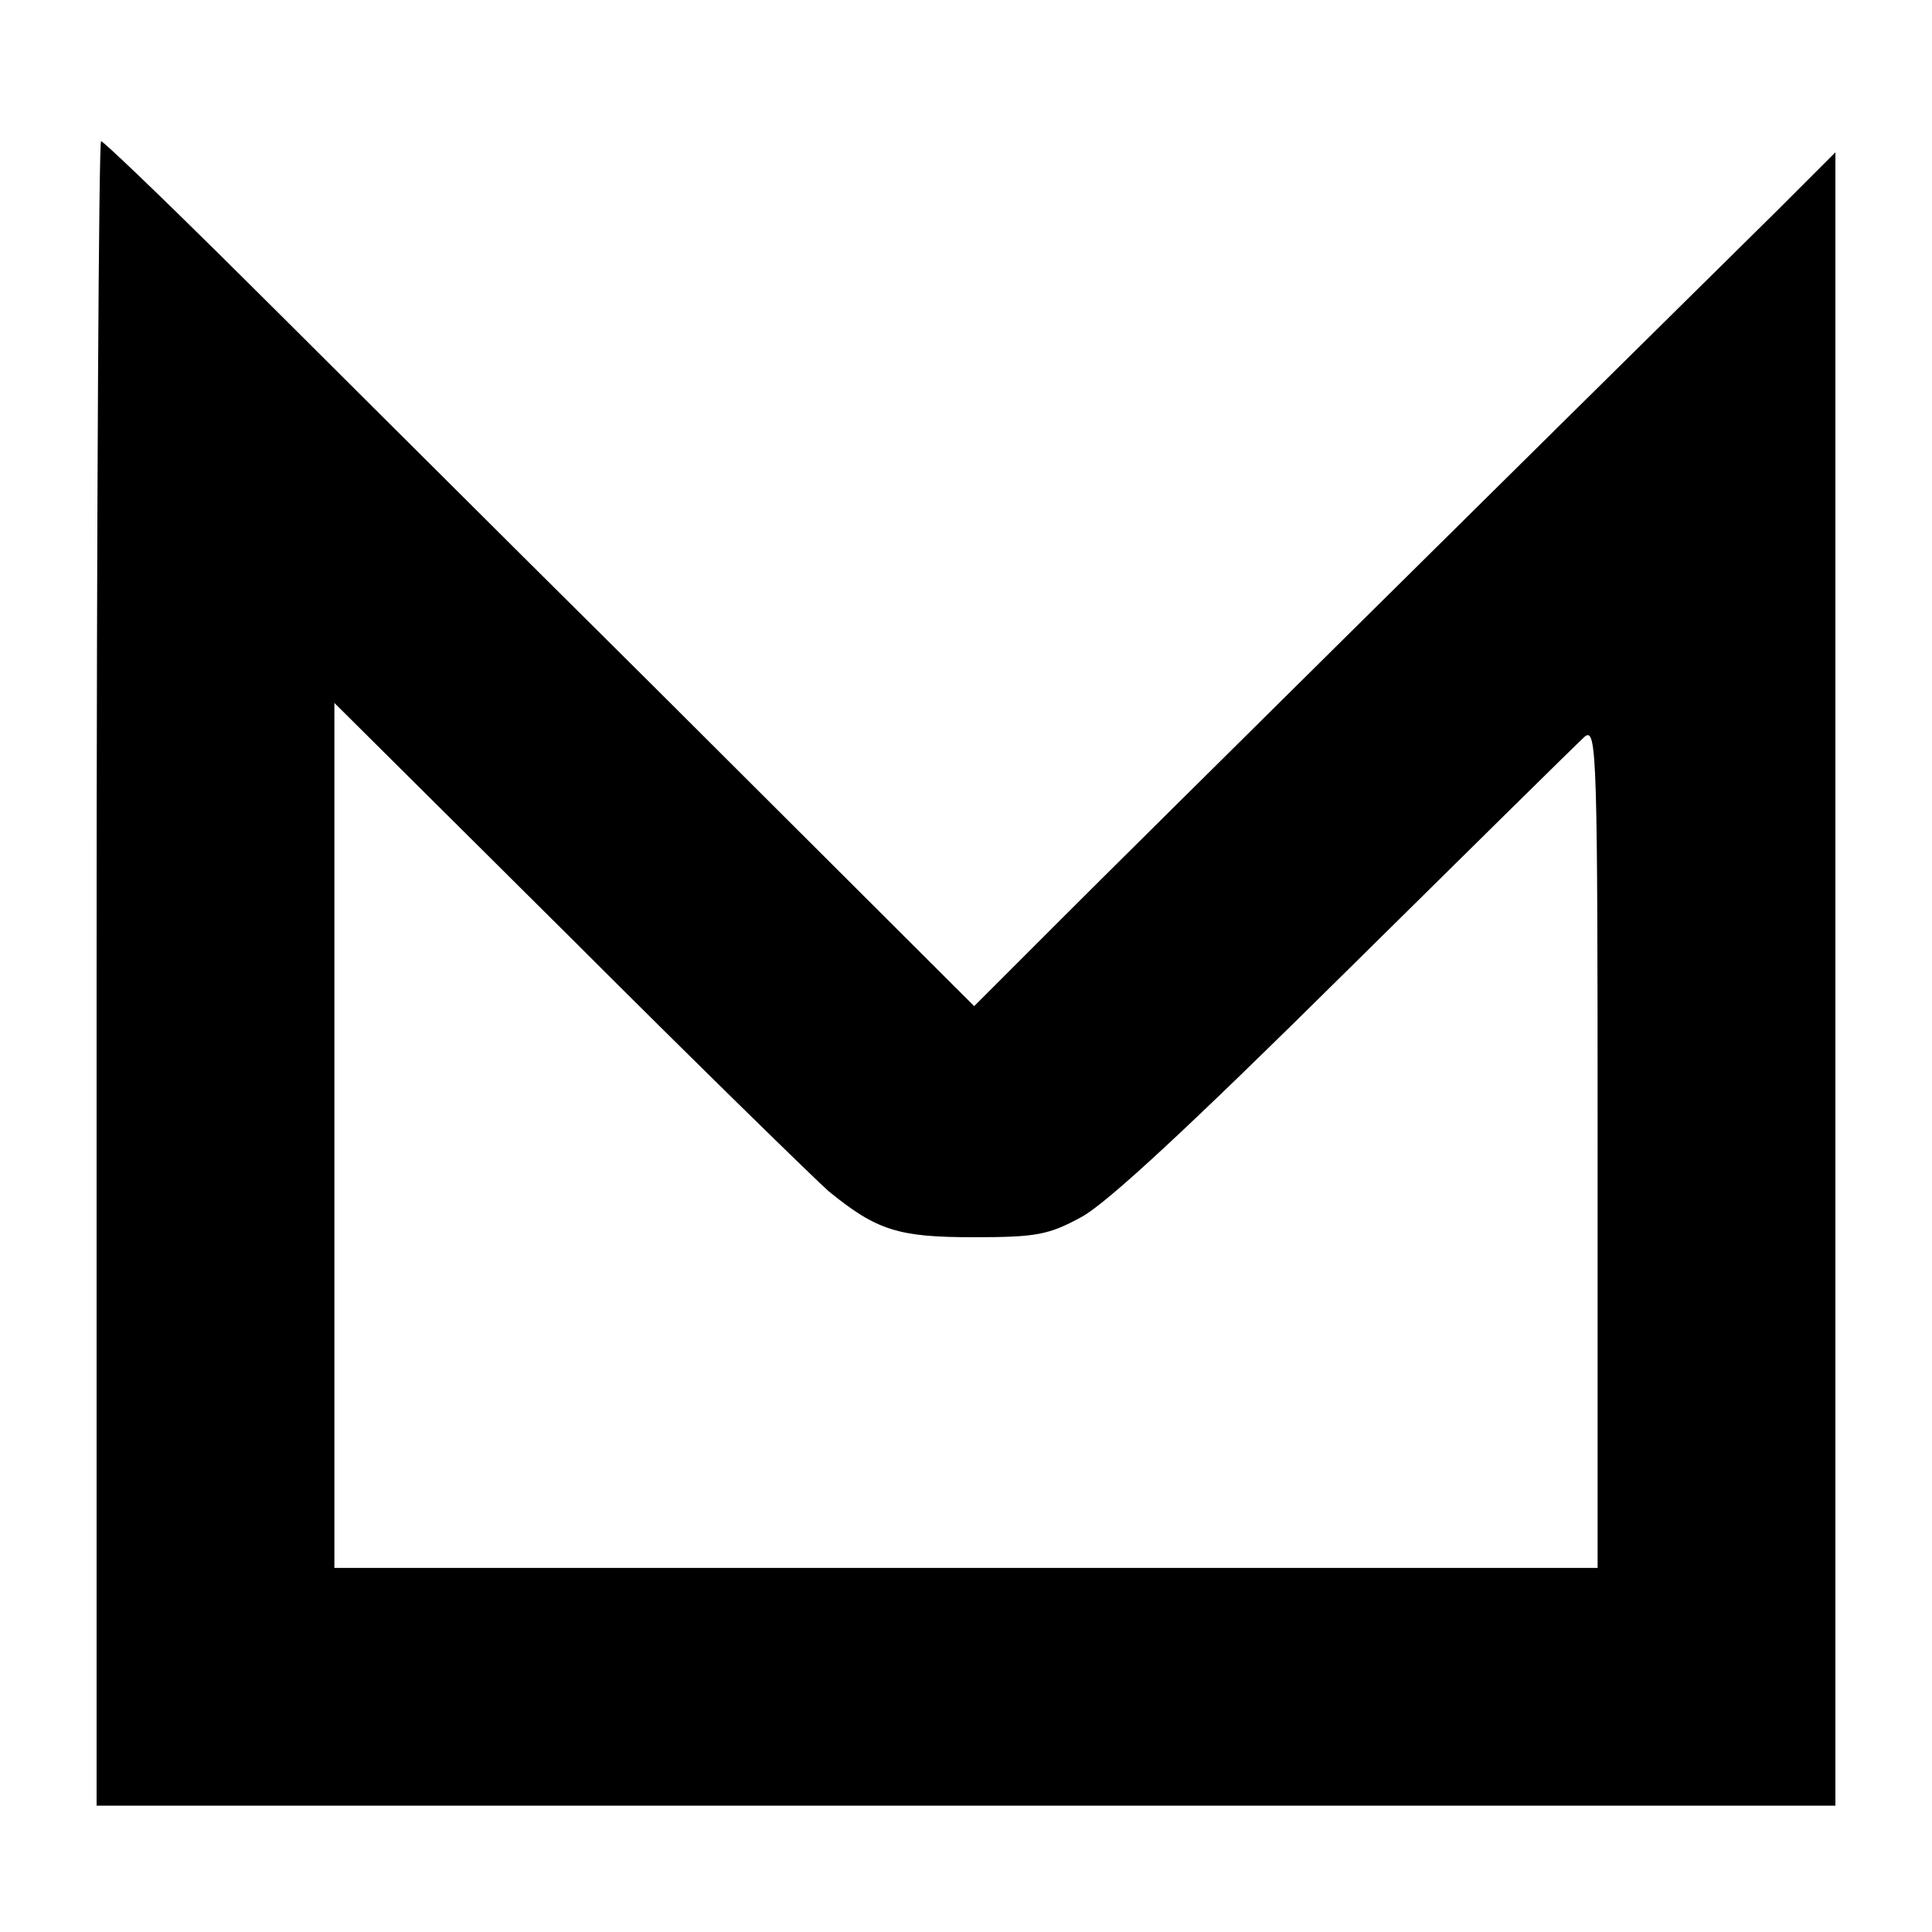
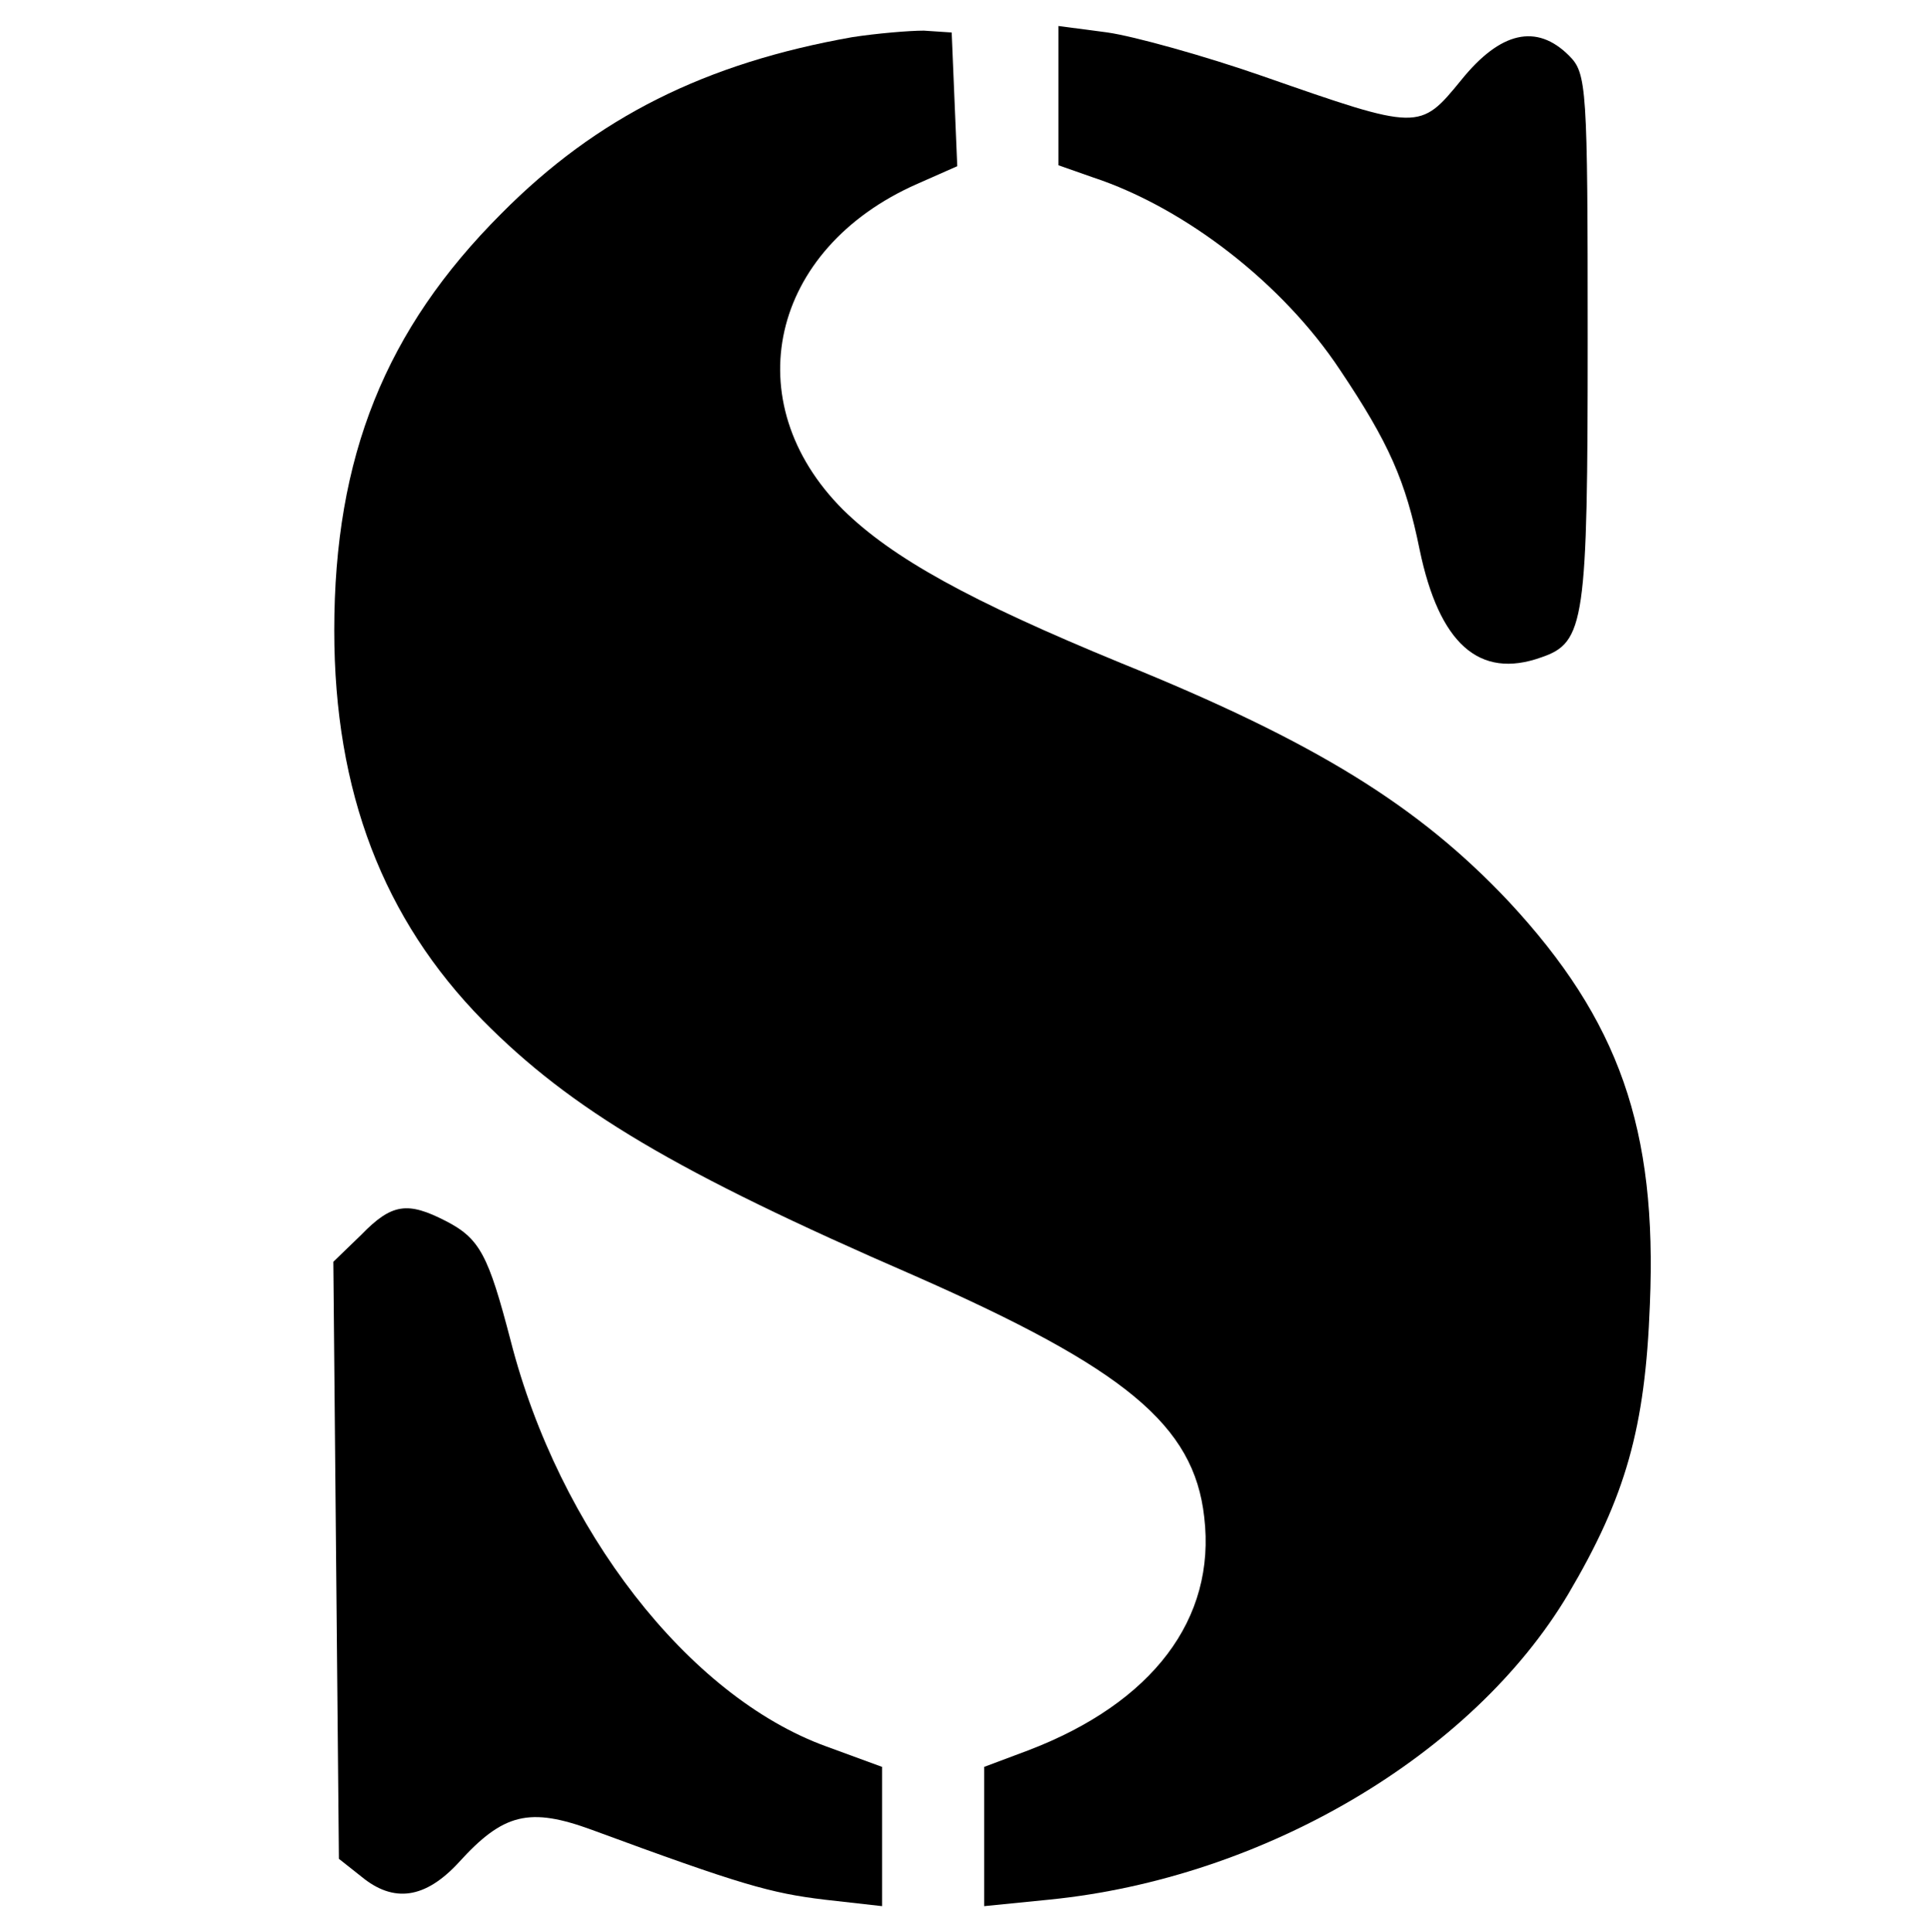
- <svg xmlns="http://www.w3.org/2000/svg" version="1.0" width="260pt" height="260pt" viewBox="0 0 260 260" preserveAspectRatio="xMidYMid meet">
-   <g transform="translate(0,260) scale(0.1,-0.1)" fill="#000000" stroke="none">
-     <path d="M130 1290 l0 -1120 1170 0 1170 0 0 1112 0 1113 -77 -77 c-382 -377 -870 -860 -965 -955 l-117 -117 -431 430 c-238 236 -500 498 -585 582 -84 83 -156 152 -159 152 -3 0 -6 -504 -6 -1120z m985 -293 c65 -53 94 -62 195 -62 84 0 101 3 145 27 34 18 147 123 356 330 168 166 313 309 322 317 16 12 17 -27 17 -553 l0 -566 -850 0 -850 0 0 582 0 582 318 -316 c174 -174 331 -327 347 -341z" />
+ <svg xmlns="http://www.w3.org/2000/svg" version="1.0" width="208pt" height="208pt" viewBox="0 0 208 208" preserveAspectRatio="xMidYMid meet">
+   <g transform="translate(0,208) scale(0.1,-0.1)" fill="#000000" stroke="none">
+     <path d="M918 2040 c-158 -28 -275 -86 -378 -190 -125 -125 -180 -262 -180 -449 0 -174 53 -311 160 -420 95 -96 207 -163 465 -275 227 -100 301 -161 312 -260 13 -110 -56 -200 -189 -251 l-48 -18 0 -75 0 -75 70 7 c231 23 456 156 559 329 62 105 83 179 88 312 8 189 -33 306 -152 434 -97 103 -208 172 -418 257 -163 67 -246 113 -299 165 -116 116 -79 281 80 351 l43 19 -3 72 -3 72 -30 2 c-16 0 -51 -3 -77 -7z" />
+     <path d="M1140 1977 l0 -75 37 -13 c100 -33 205 -115 266 -207 53 -79 71 -120 86 -194 21 -101 64 -140 131 -116 47 16 50 38 50 343 0 272 -1 286 -20 305 -35 35 -74 26 -116 -26 -45 -55 -45 -55 -214 4 -63 22 -139 43 -167 47 l-53 7 0 -75z" />
+     <path d="M389 750 l-30 -29 3 -322 3 -321 24 -19 c35 -29 69 -24 105 15 48 53 76 60 144 35 160 -59 192 -68 250 -75 l62 -7 0 75 0 75 -60 22 c-149 54 -288 234 -340 437 -24 92 -33 110 -70 129 -41 21 -58 19 -91 -15z" />
  </g>
</svg>
